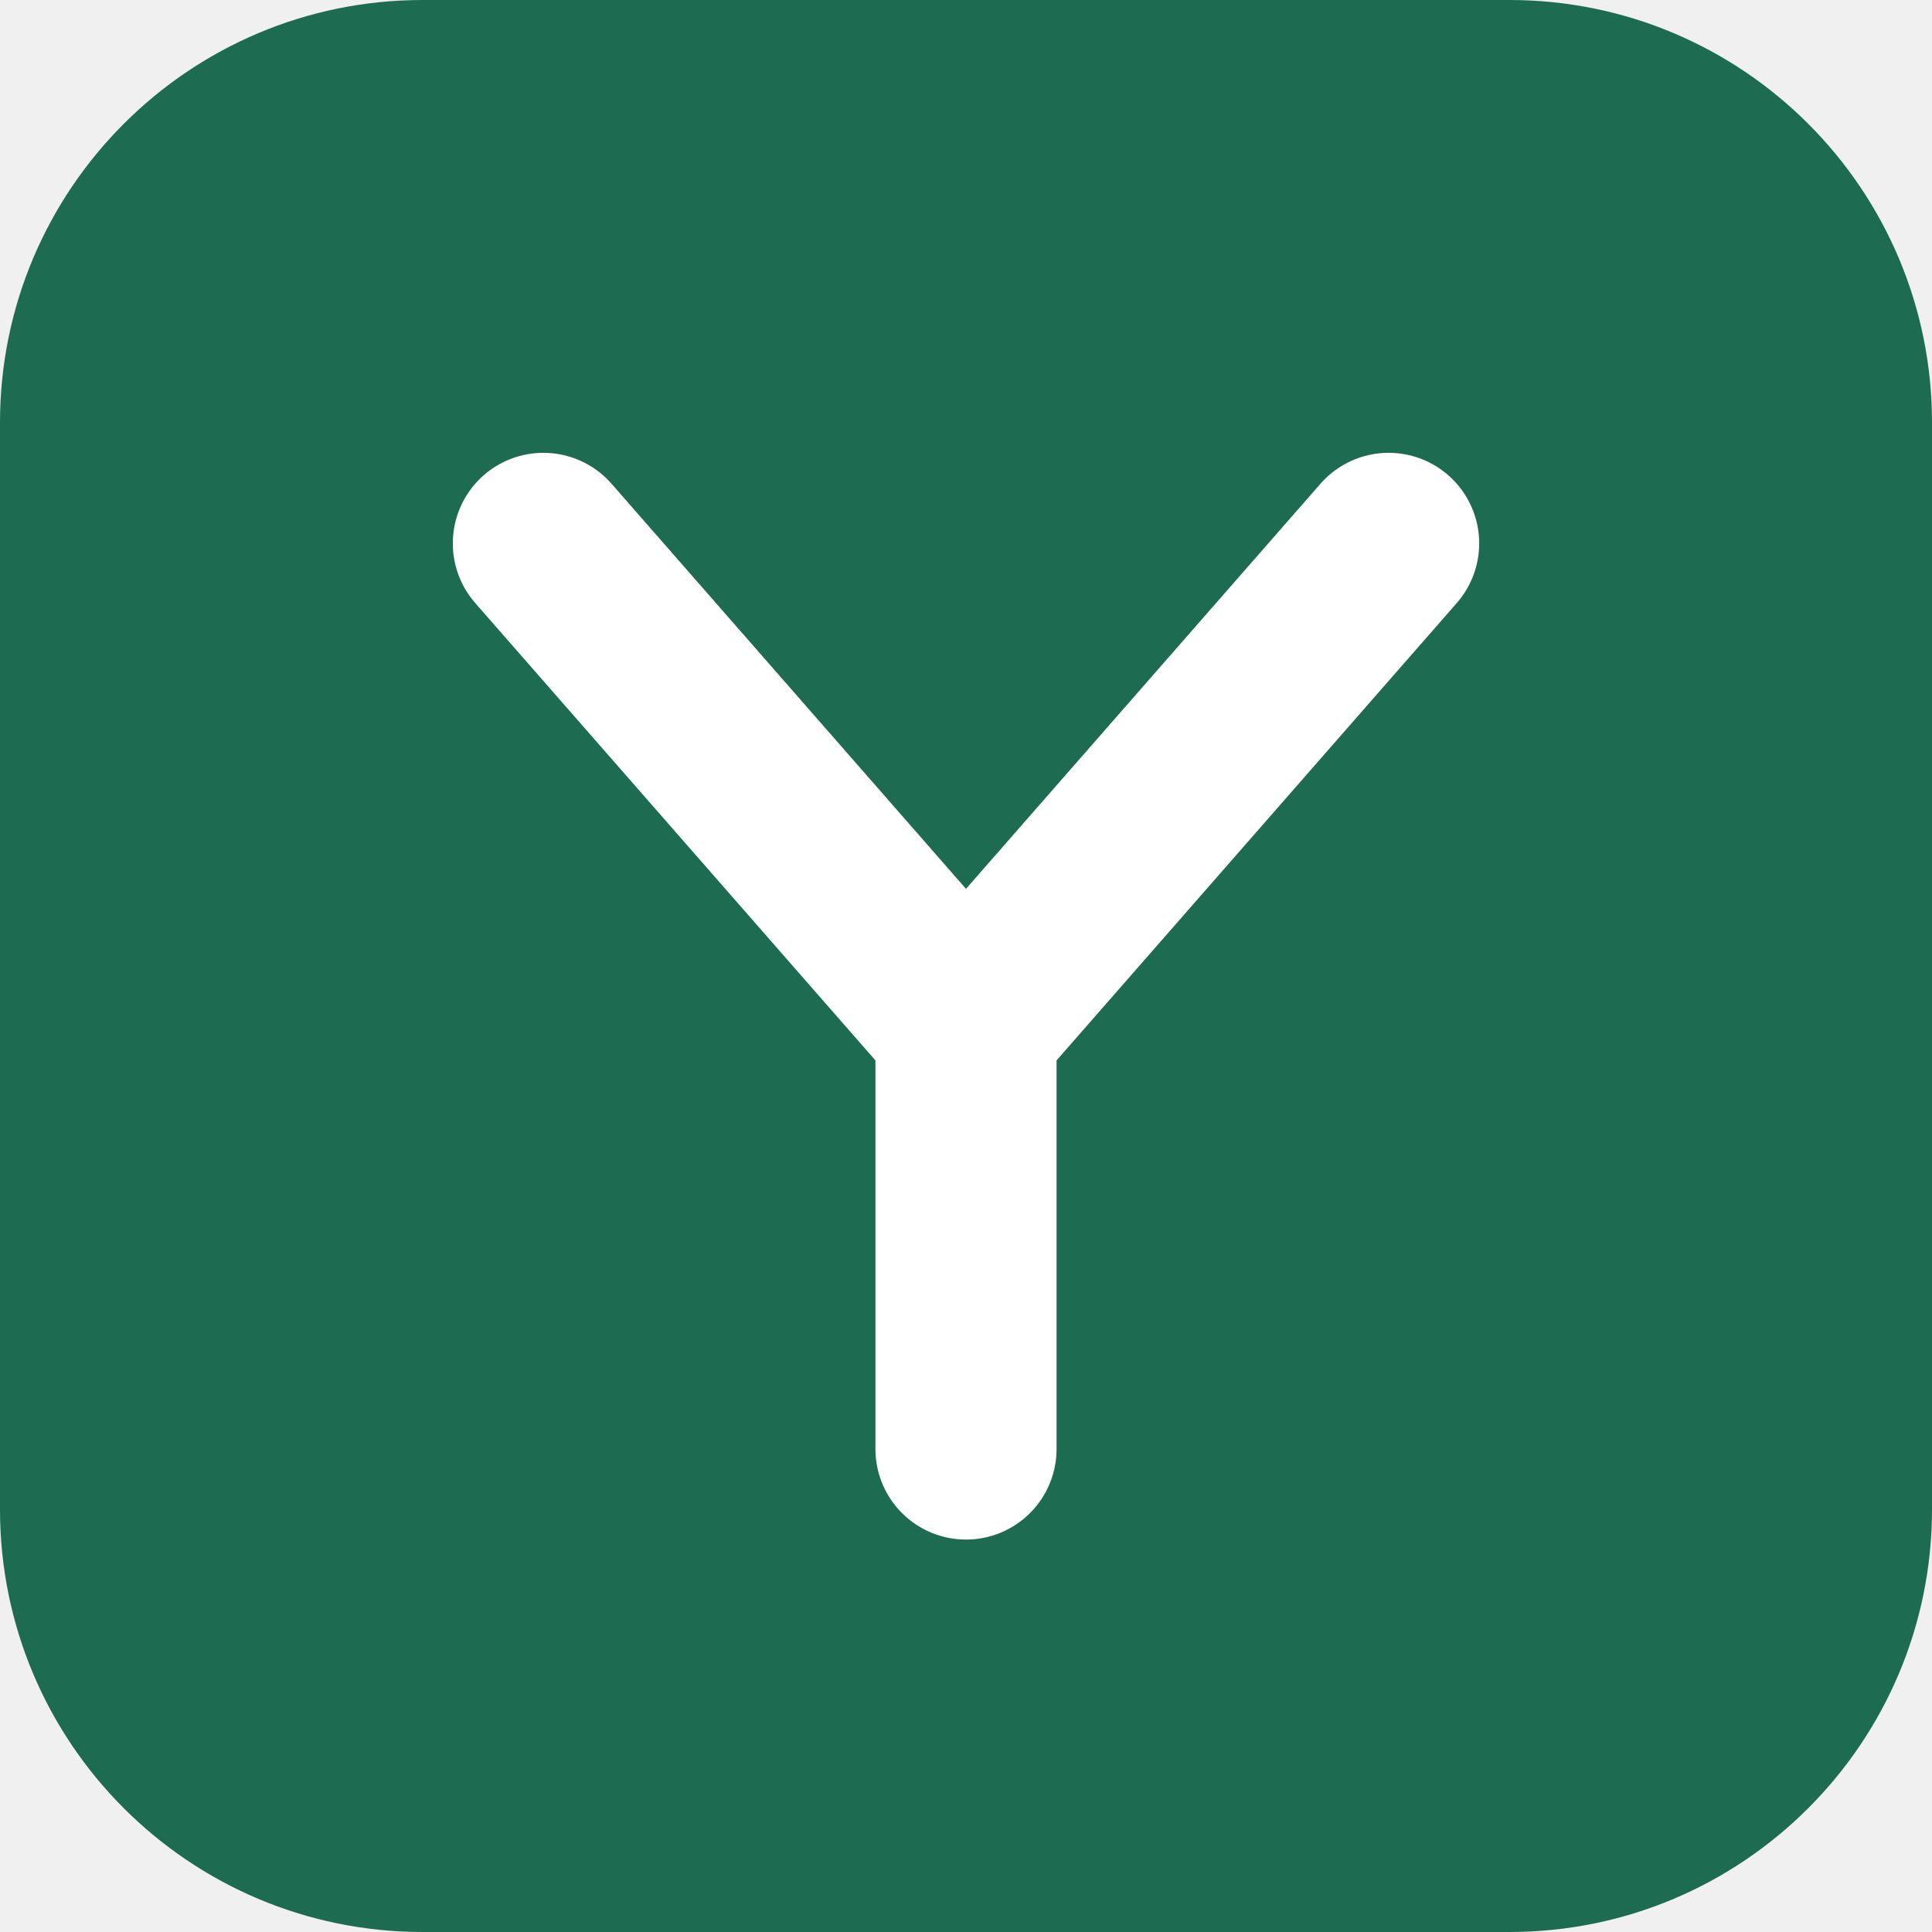
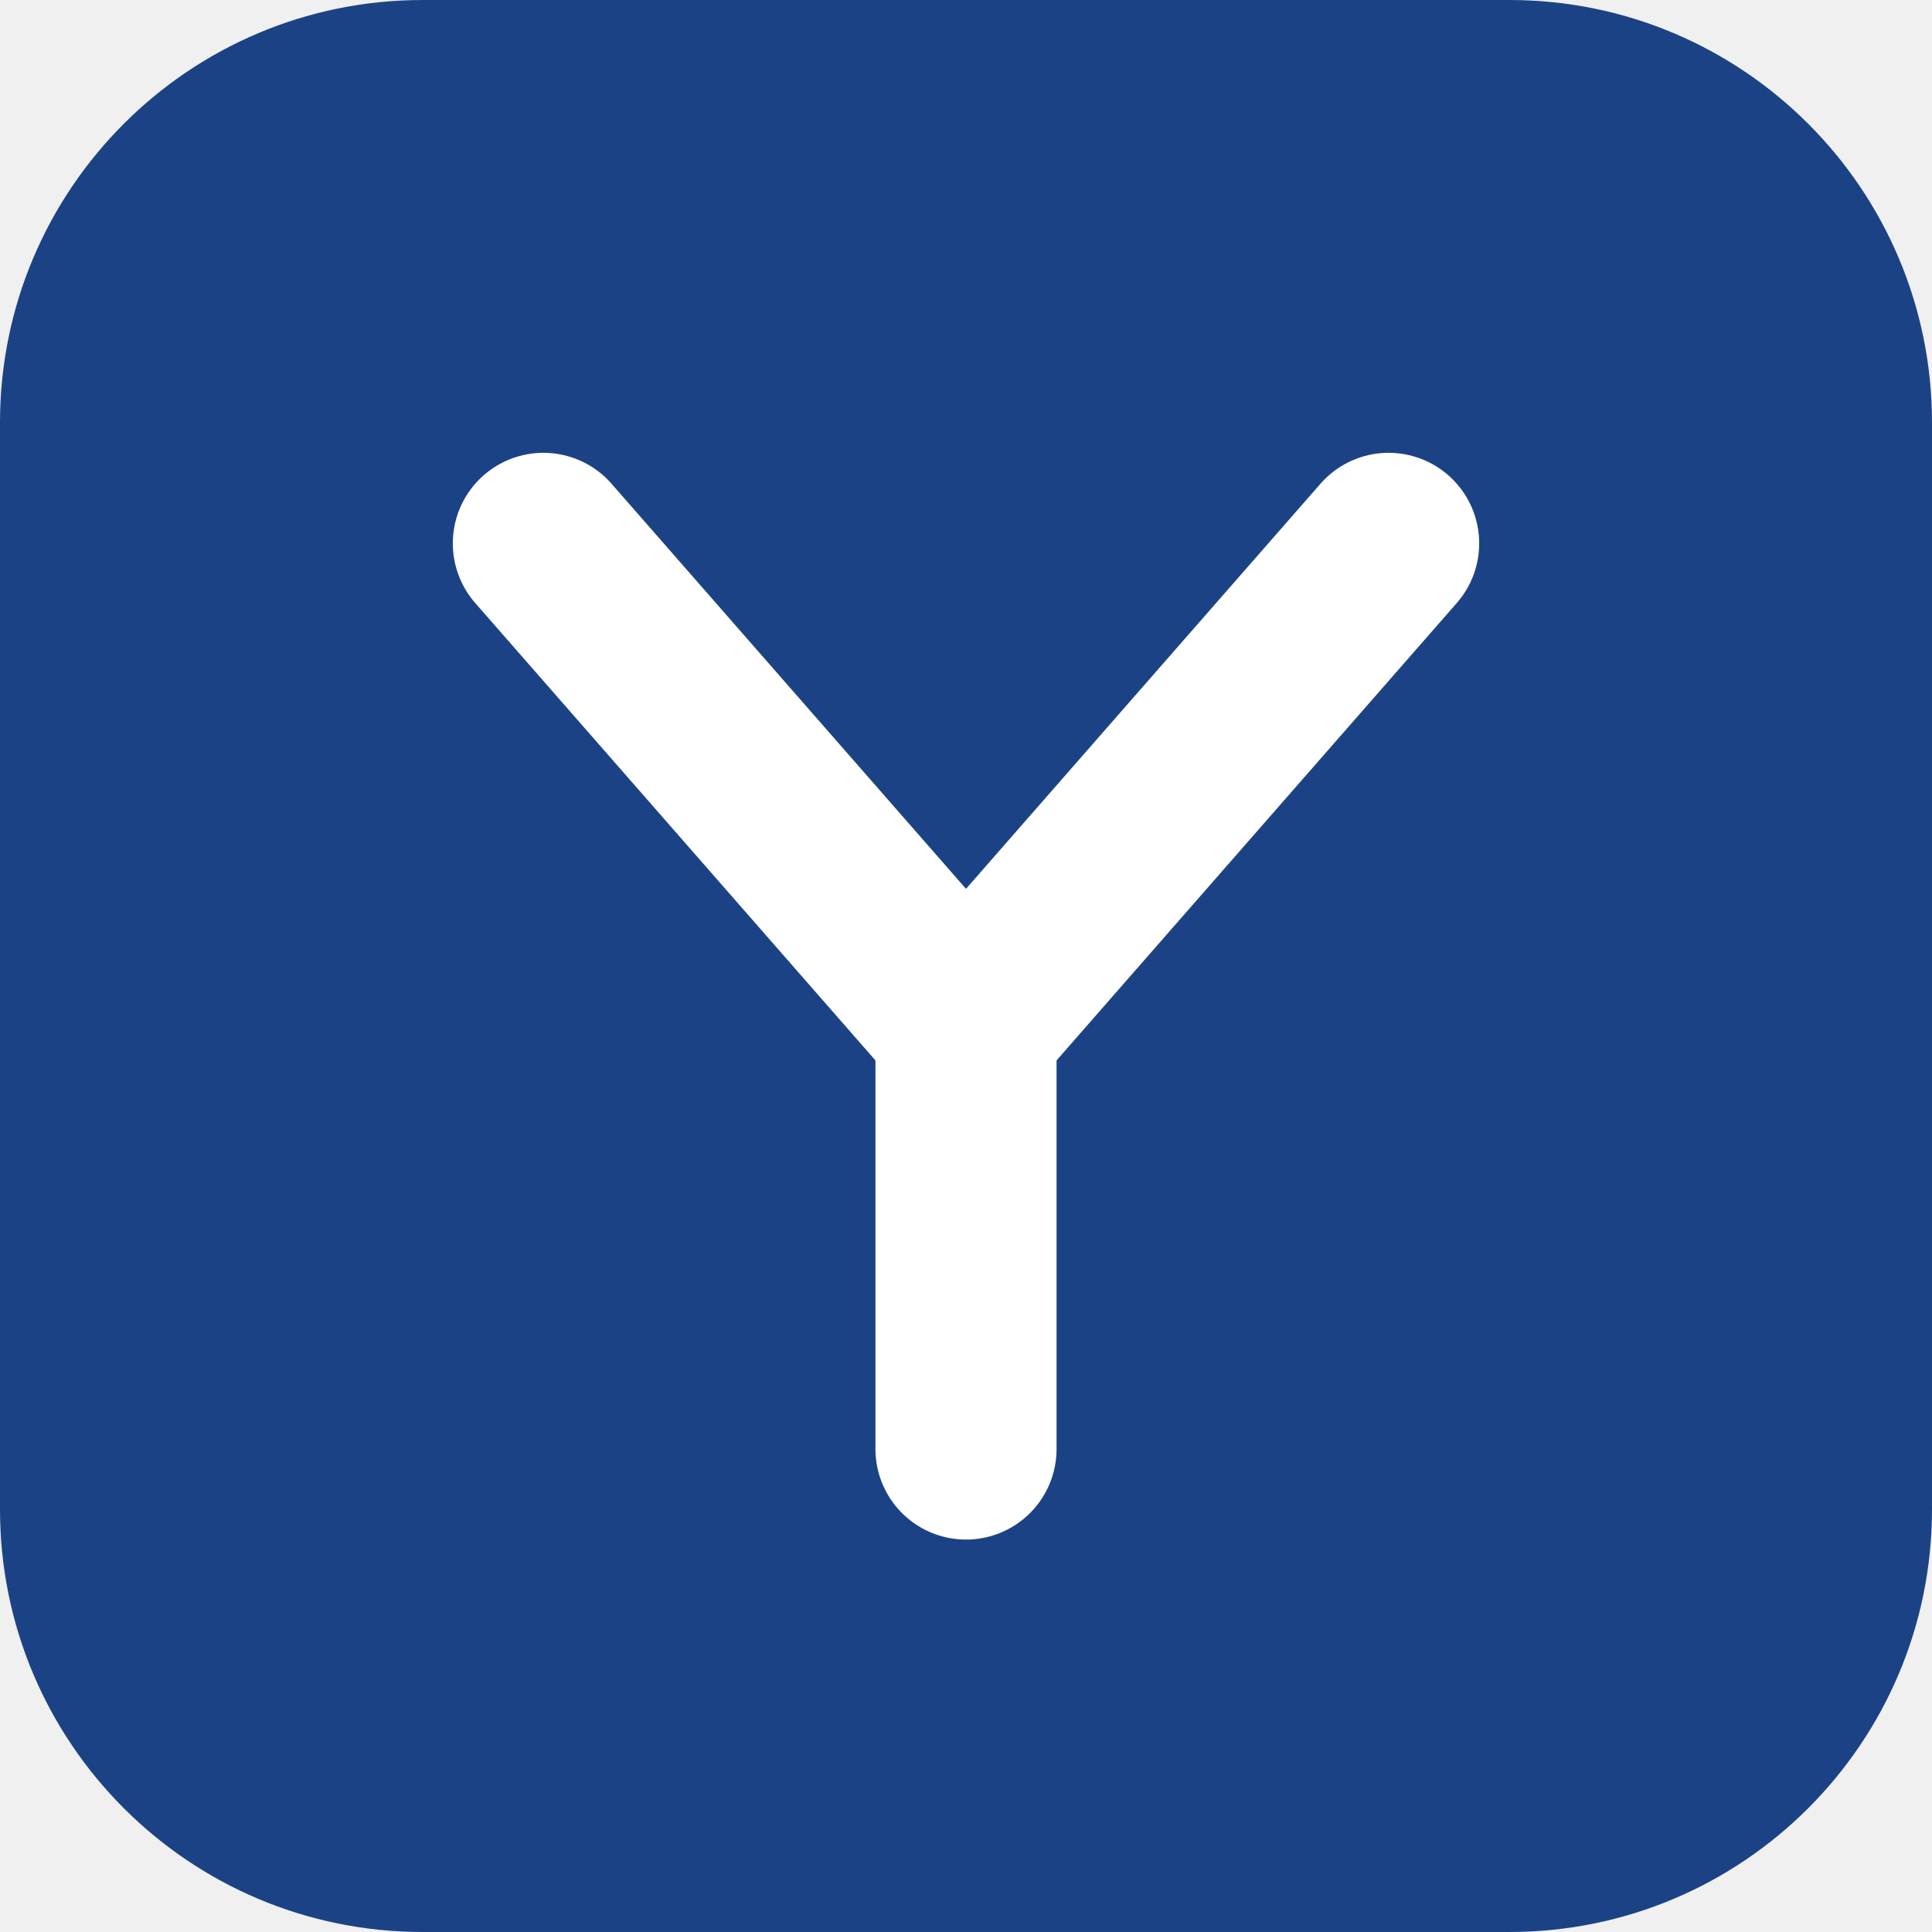
<svg xmlns="http://www.w3.org/2000/svg" viewBox="0 0 32 32">
-   <rect width="32" height="32" rx="7" fill="#1d6b50" />
+   <rect width="32" height="32" rx="7" fill="#1c4286" />
  <path d="M9 9l7 8 7-8M16 17v7" fill="none" stroke="#fff" stroke-width="3" stroke-linecap="round" stroke-linejoin="round" />
</svg>
